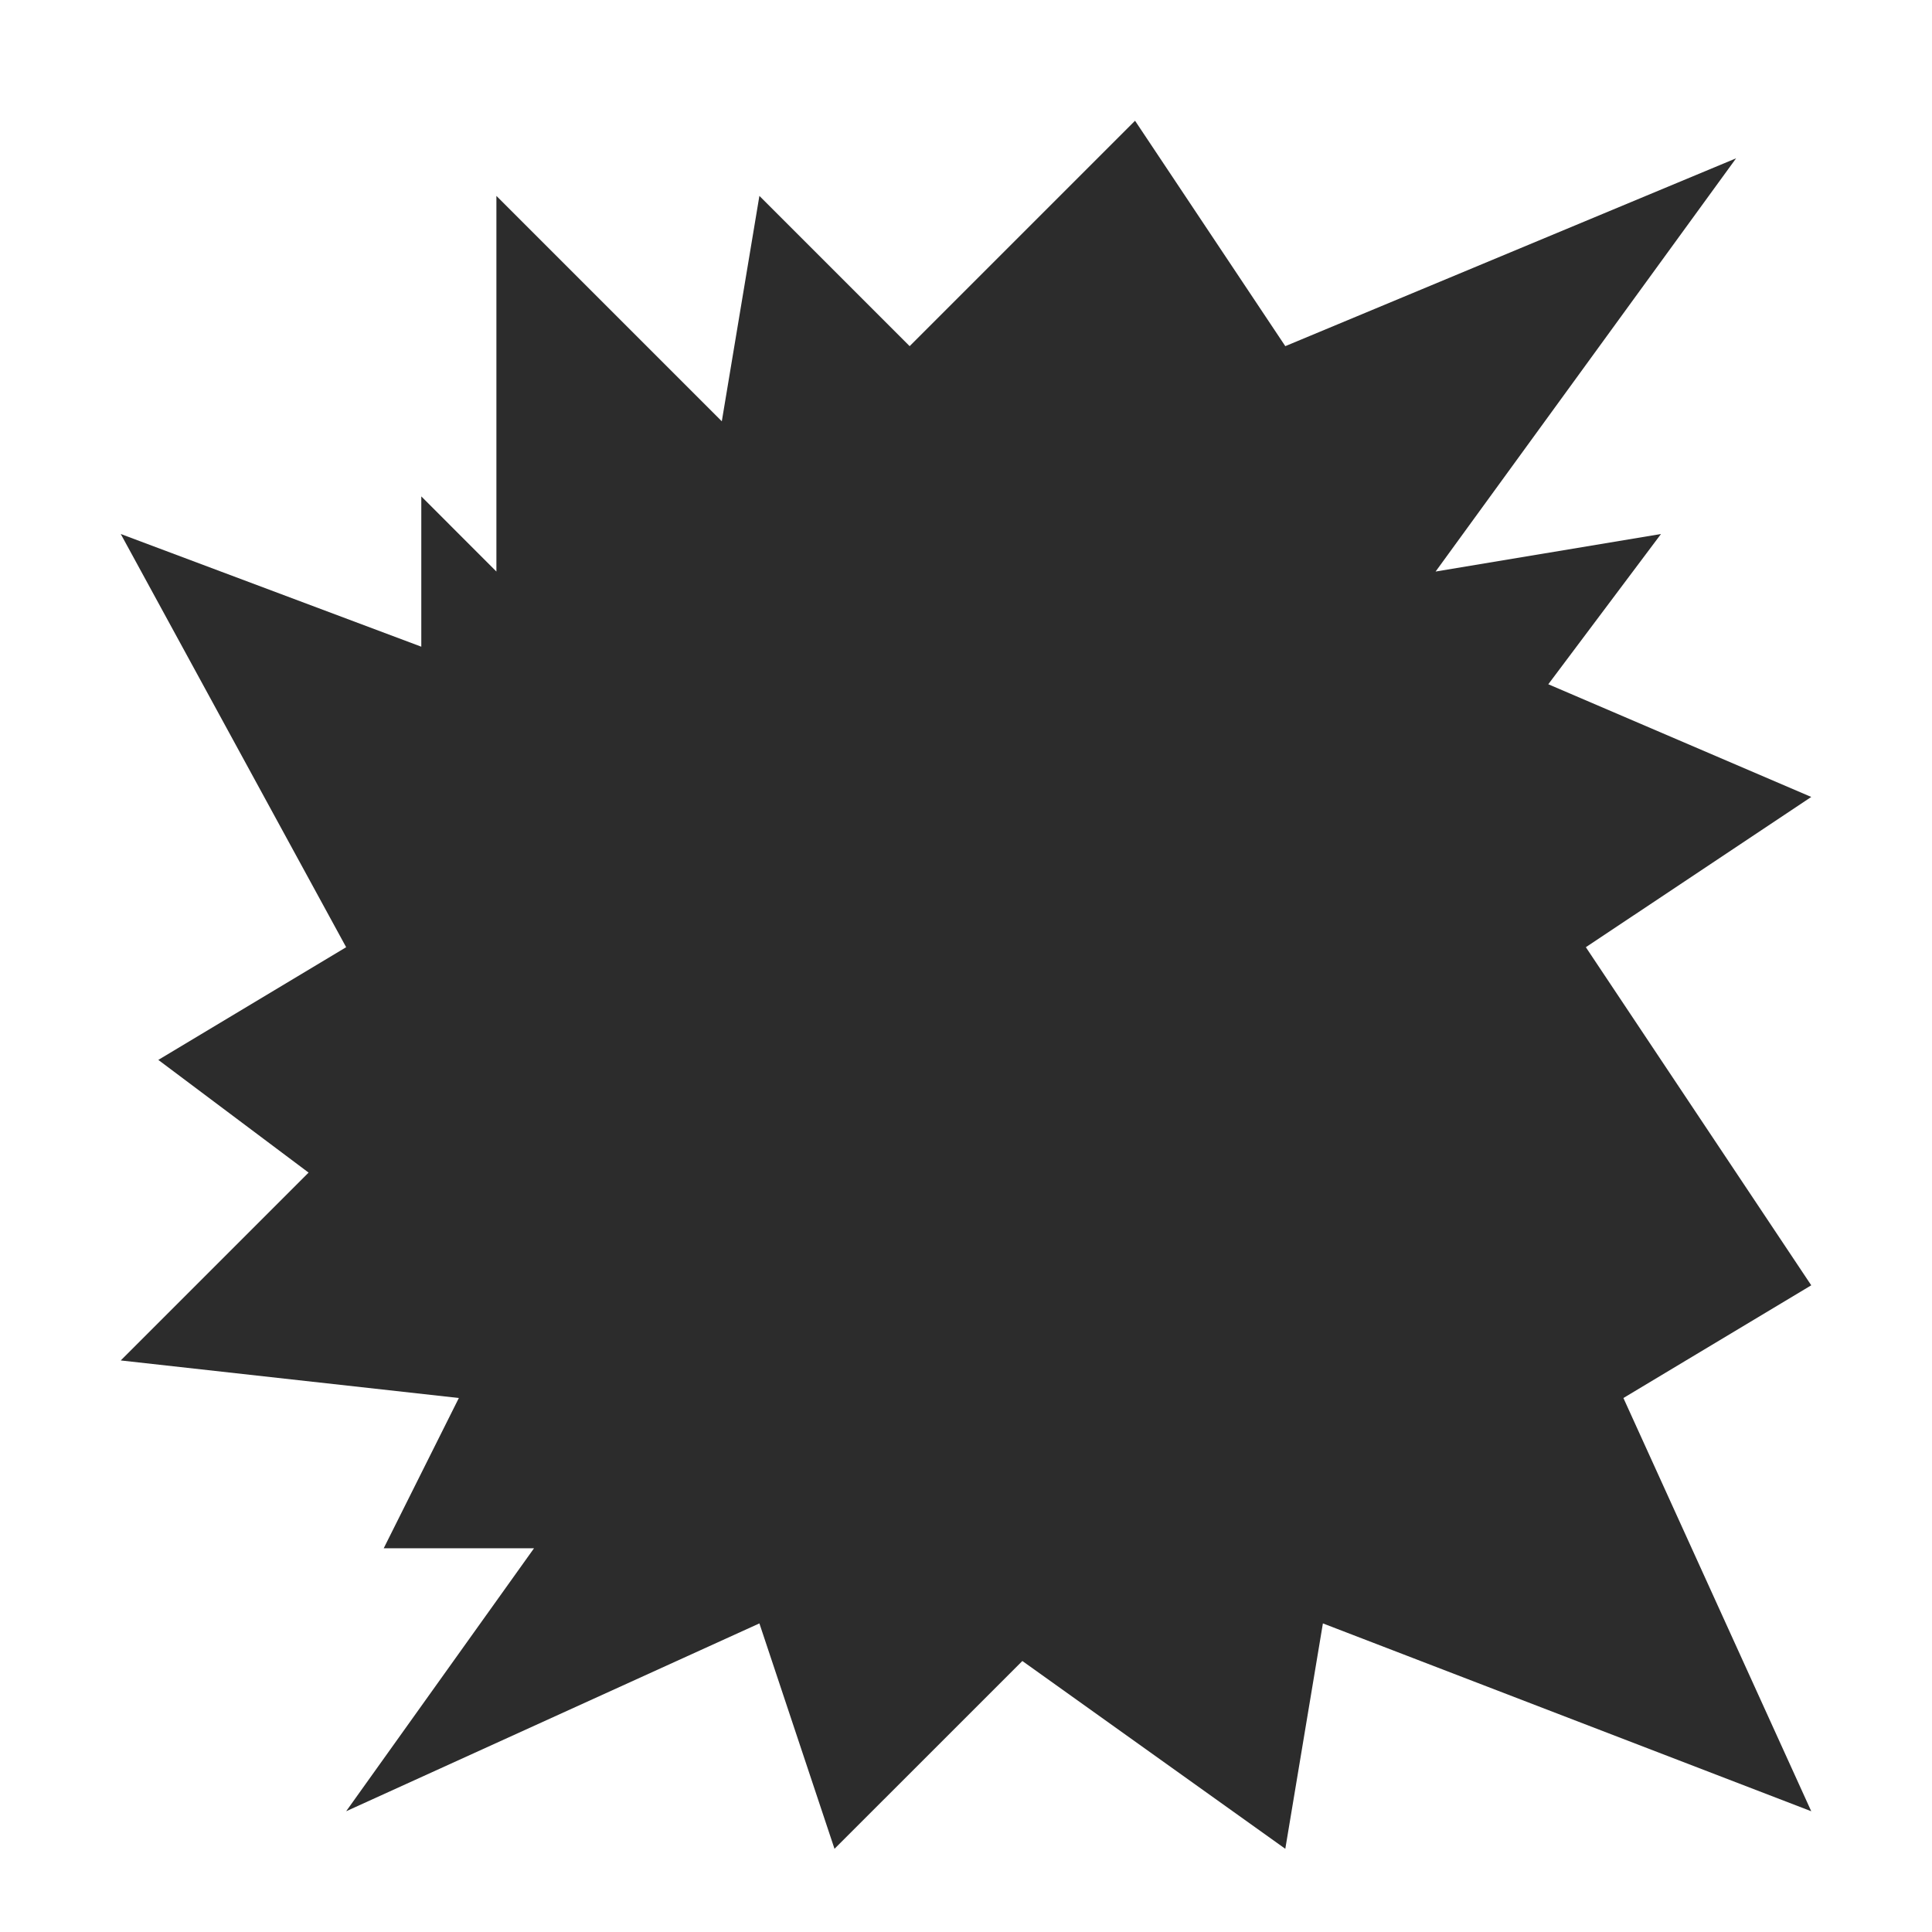
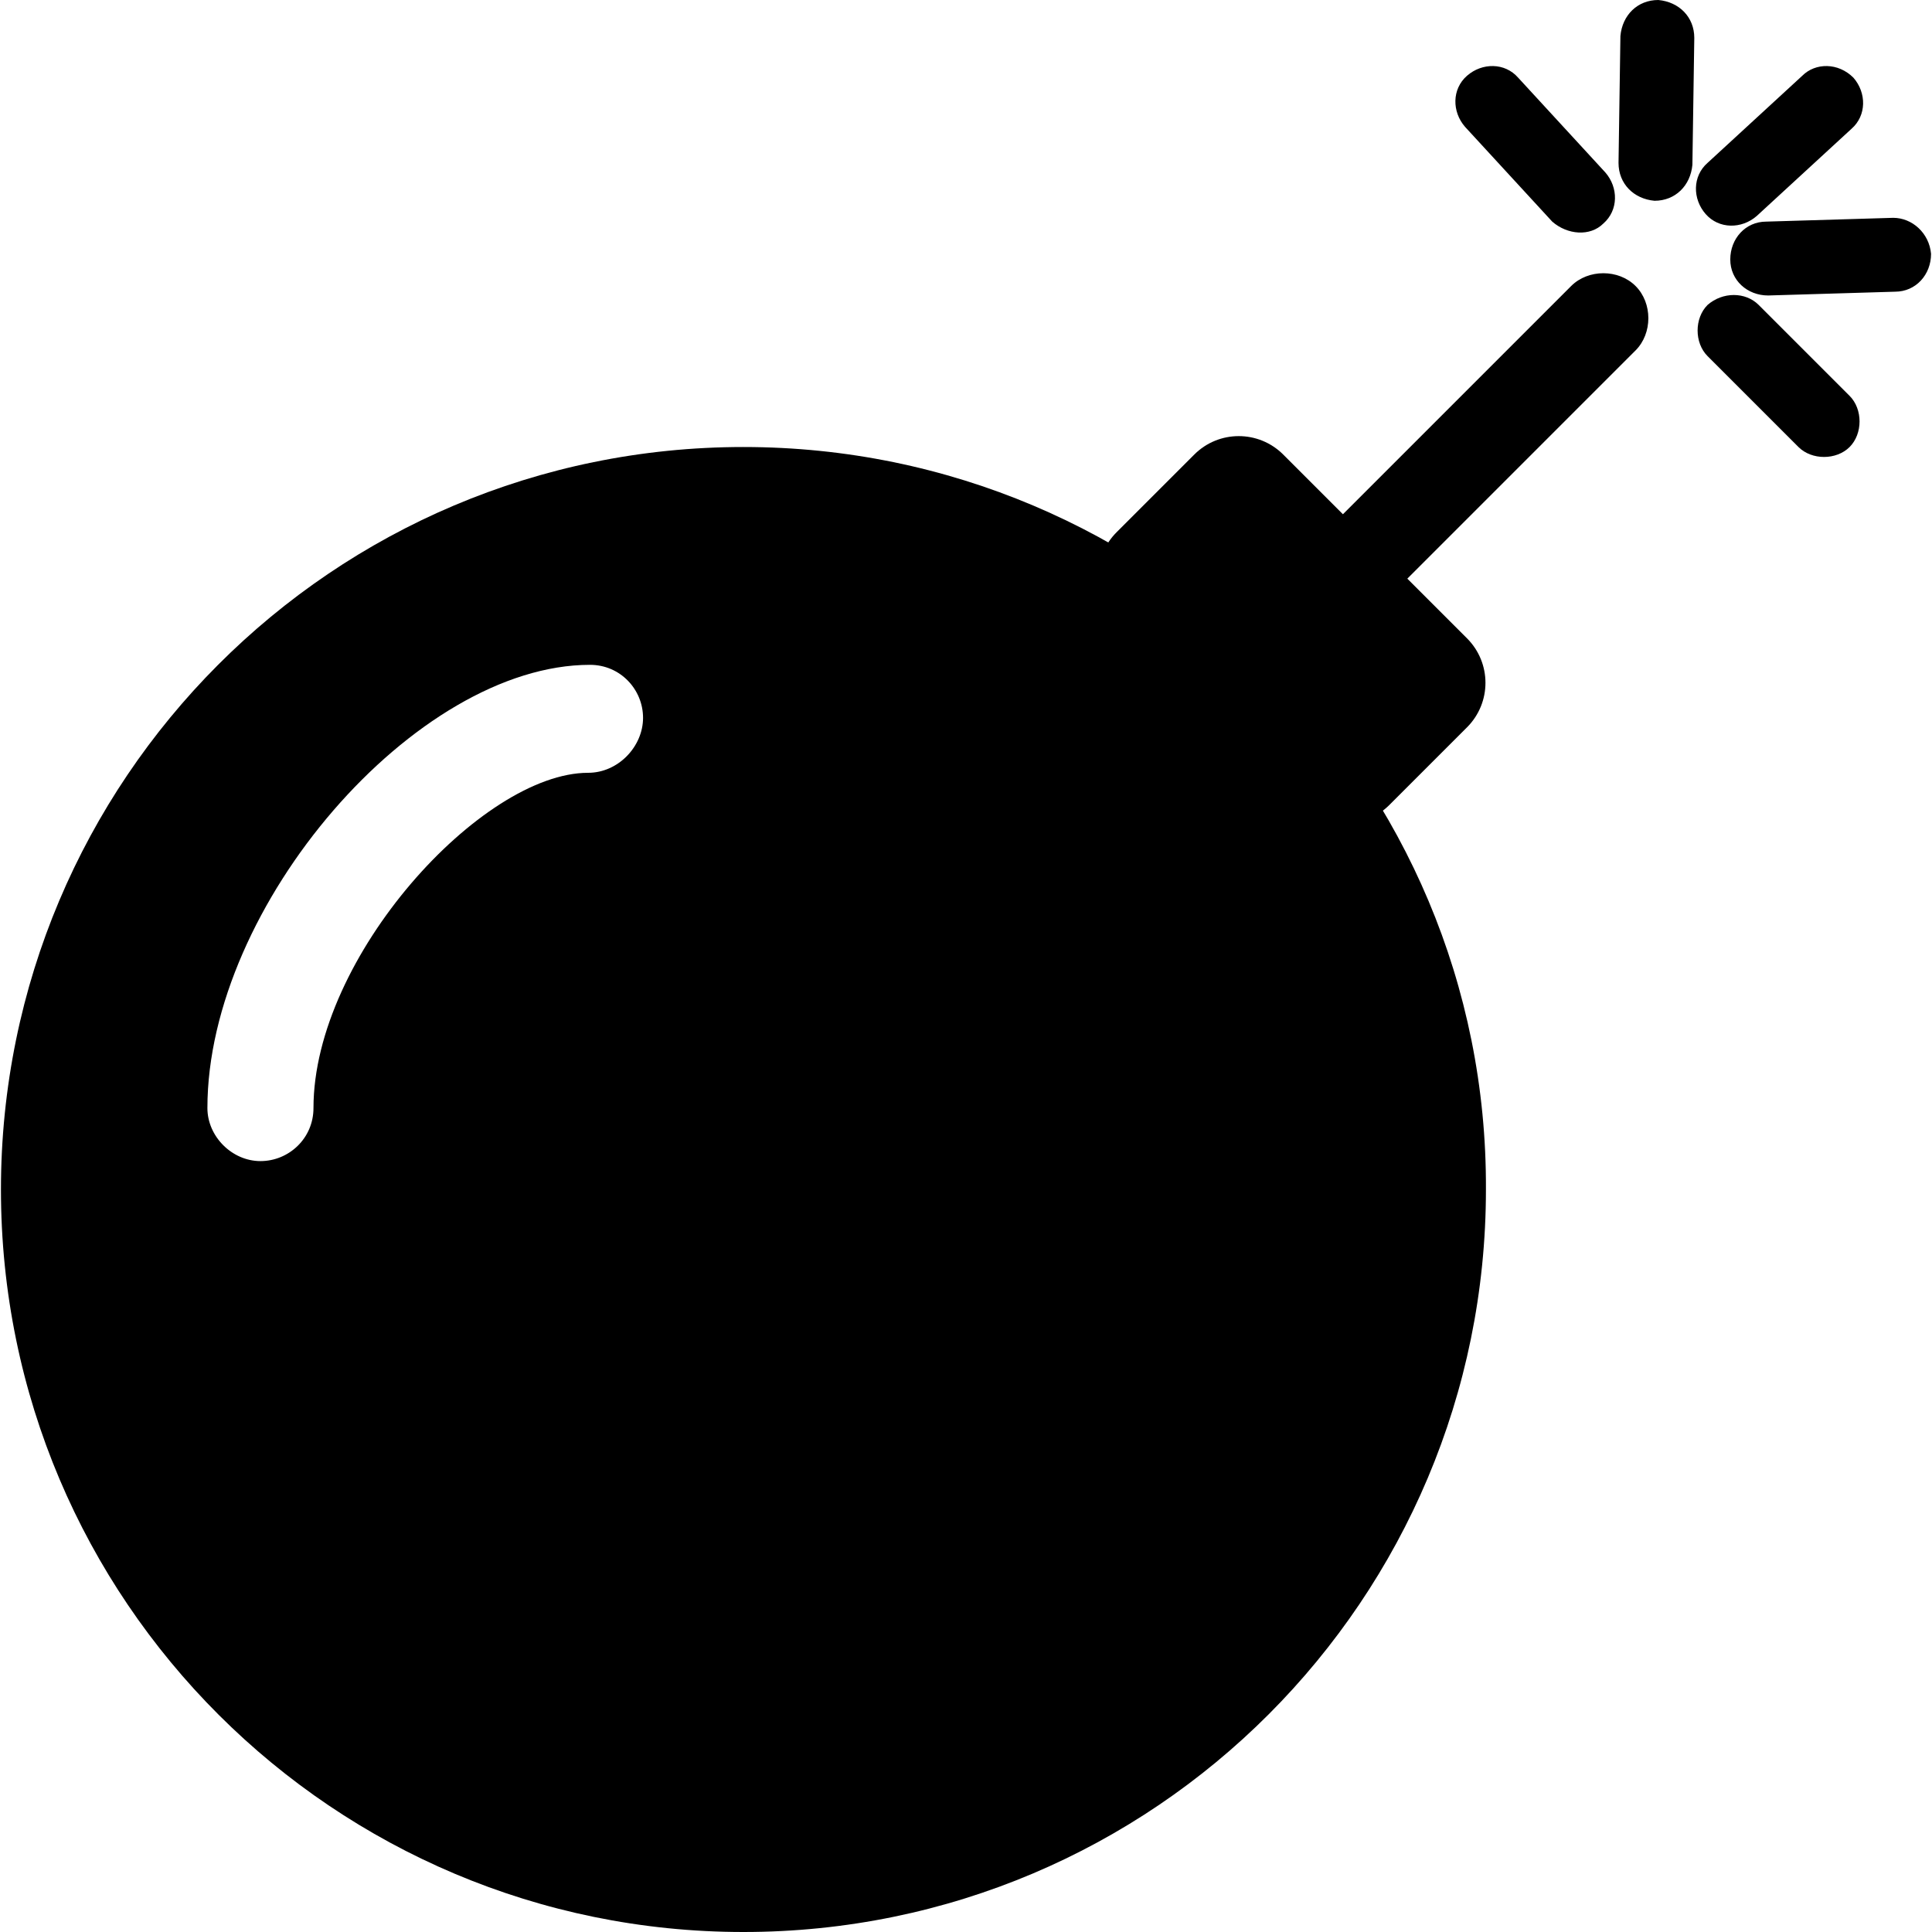
- <svg xmlns="http://www.w3.org/2000/svg" t="1569925609709" class="icon" viewBox="0 0 1024 1024" version="1.1" p-id="6171" width="48" height="48">
+ <svg xmlns="http://www.w3.org/2000/svg" t="1570273225018" class="icon" viewBox="0 0 1024 1024" version="1.1" p-id="2959" width="48" height="48">
  <defs>
    <style type="text/css" />
  </defs>
-   <path d="M482.133 183.467L601.6 64l79.637 119.467 238.933-99.563L760.896 302.933l119.467-19.904-59.733 79.637L960 422.4l-119.467 79.637 119.467 179.2-99.563 59.733L960 960l-258.837-99.563-19.925 119.467-139.371-99.541-99.563 99.541-39.808-119.467L183.467 960l99.563-139.371H203.371l39.829-79.659L64 721.067l99.563-99.563-79.659-59.733 99.563-59.733L64 283.029l159.296 59.733v-79.659l39.808 39.829V103.829l119.467 119.467 19.925-119.467z" fill="#2c2c2c" p-id="6172" />
+   <path d="M394.039 236.925C176.188 236.925 0.502 413.616 0.502 630.463 0.502 848.314 177.192 1024 394.039 1024c217.851 0 393.537-176.69 393.537-393.537 1.004-216.847-175.686-393.537-393.537-393.537zM311.718 409.6c-56.22 0-145.569 97.38-145.569 177.694 0 16.063-13.051 28.11-28.11 28.11s-28.11-13.051-28.11-28.11c0-107.42 110.431-234.918 202.792-234.918 16.063 0 28.11 13.051 28.11 28.11s-13.051 29.114-29.114 29.114z" p-id="2960" />
+   <path d="M689.192 426.667l-97.38-97.38a33.33 33.33 0 0 1 0-47.184L632.973 240.941c13.051-13.051 34.133-13.051 47.184 0l97.38 97.38c13.051 13.051 13.051 34.133 0 47.184l-41.161 41.161a33.33 33.33 0 0 1-47.184 0z" p-id="2961" />
+   <path d="M701.239 317.239c-9.035-9.035-9.035-25.098 0-34.133l131.514-131.514c9.035-9.035 25.098-9.035 34.133 0 9.035 9.035 9.035 25.098 0 34.133L735.373 317.239c-9.035 9.035-25.098 9.035-34.133 0zM822.714 117.459l-46.18-50.196c-7.027-8.031-7.027-20.078 1.004-27.106 8.031-7.027 20.078-7.027 27.106 1.004l46.18 50.196c7.027 8.031 7.027 20.078-1.004 27.106-7.027 7.027-19.075 6.024-27.106-1.004zM932.141 161.631l48.188 48.188c7.027 7.027 7.027 20.078 0 27.106-7.027 7.027-20.078 7.027-27.106 0l-48.188-48.188c-7.027-7.027-7.027-20.078 0-27.106 8.031-7.027 20.078-7.027 27.106 0zM955.231 40.157l-50.196 46.18c-8.031 7.027-8.031 19.075-1.004 27.106s19.075 8.031 27.106 1.004l50.196-46.18c8.031-7.027 8.031-19.075 1.004-27.106-8.031-8.031-20.078-8.031-27.106-1.004zM858.855 19.075l-1.004 67.263c0 11.043 8.031 19.075 19.075 20.078 11.043 0 19.075-8.031 20.078-19.075l1.004-67.263c0-11.043-8.031-19.075-19.075-20.078-11.043 0-19.075 8.031-20.078 19.075zM1003.42 115.451l-67.263 2.008c-11.043 0-19.075 9.035-19.075 20.078s9.035 19.075 20.078 19.075l67.263-2.008c11.043 0 19.075-9.035 19.075-20.078-1.004-11.043-10.039-19.075-20.078-19.075z" p-id="2962" />
</svg>
